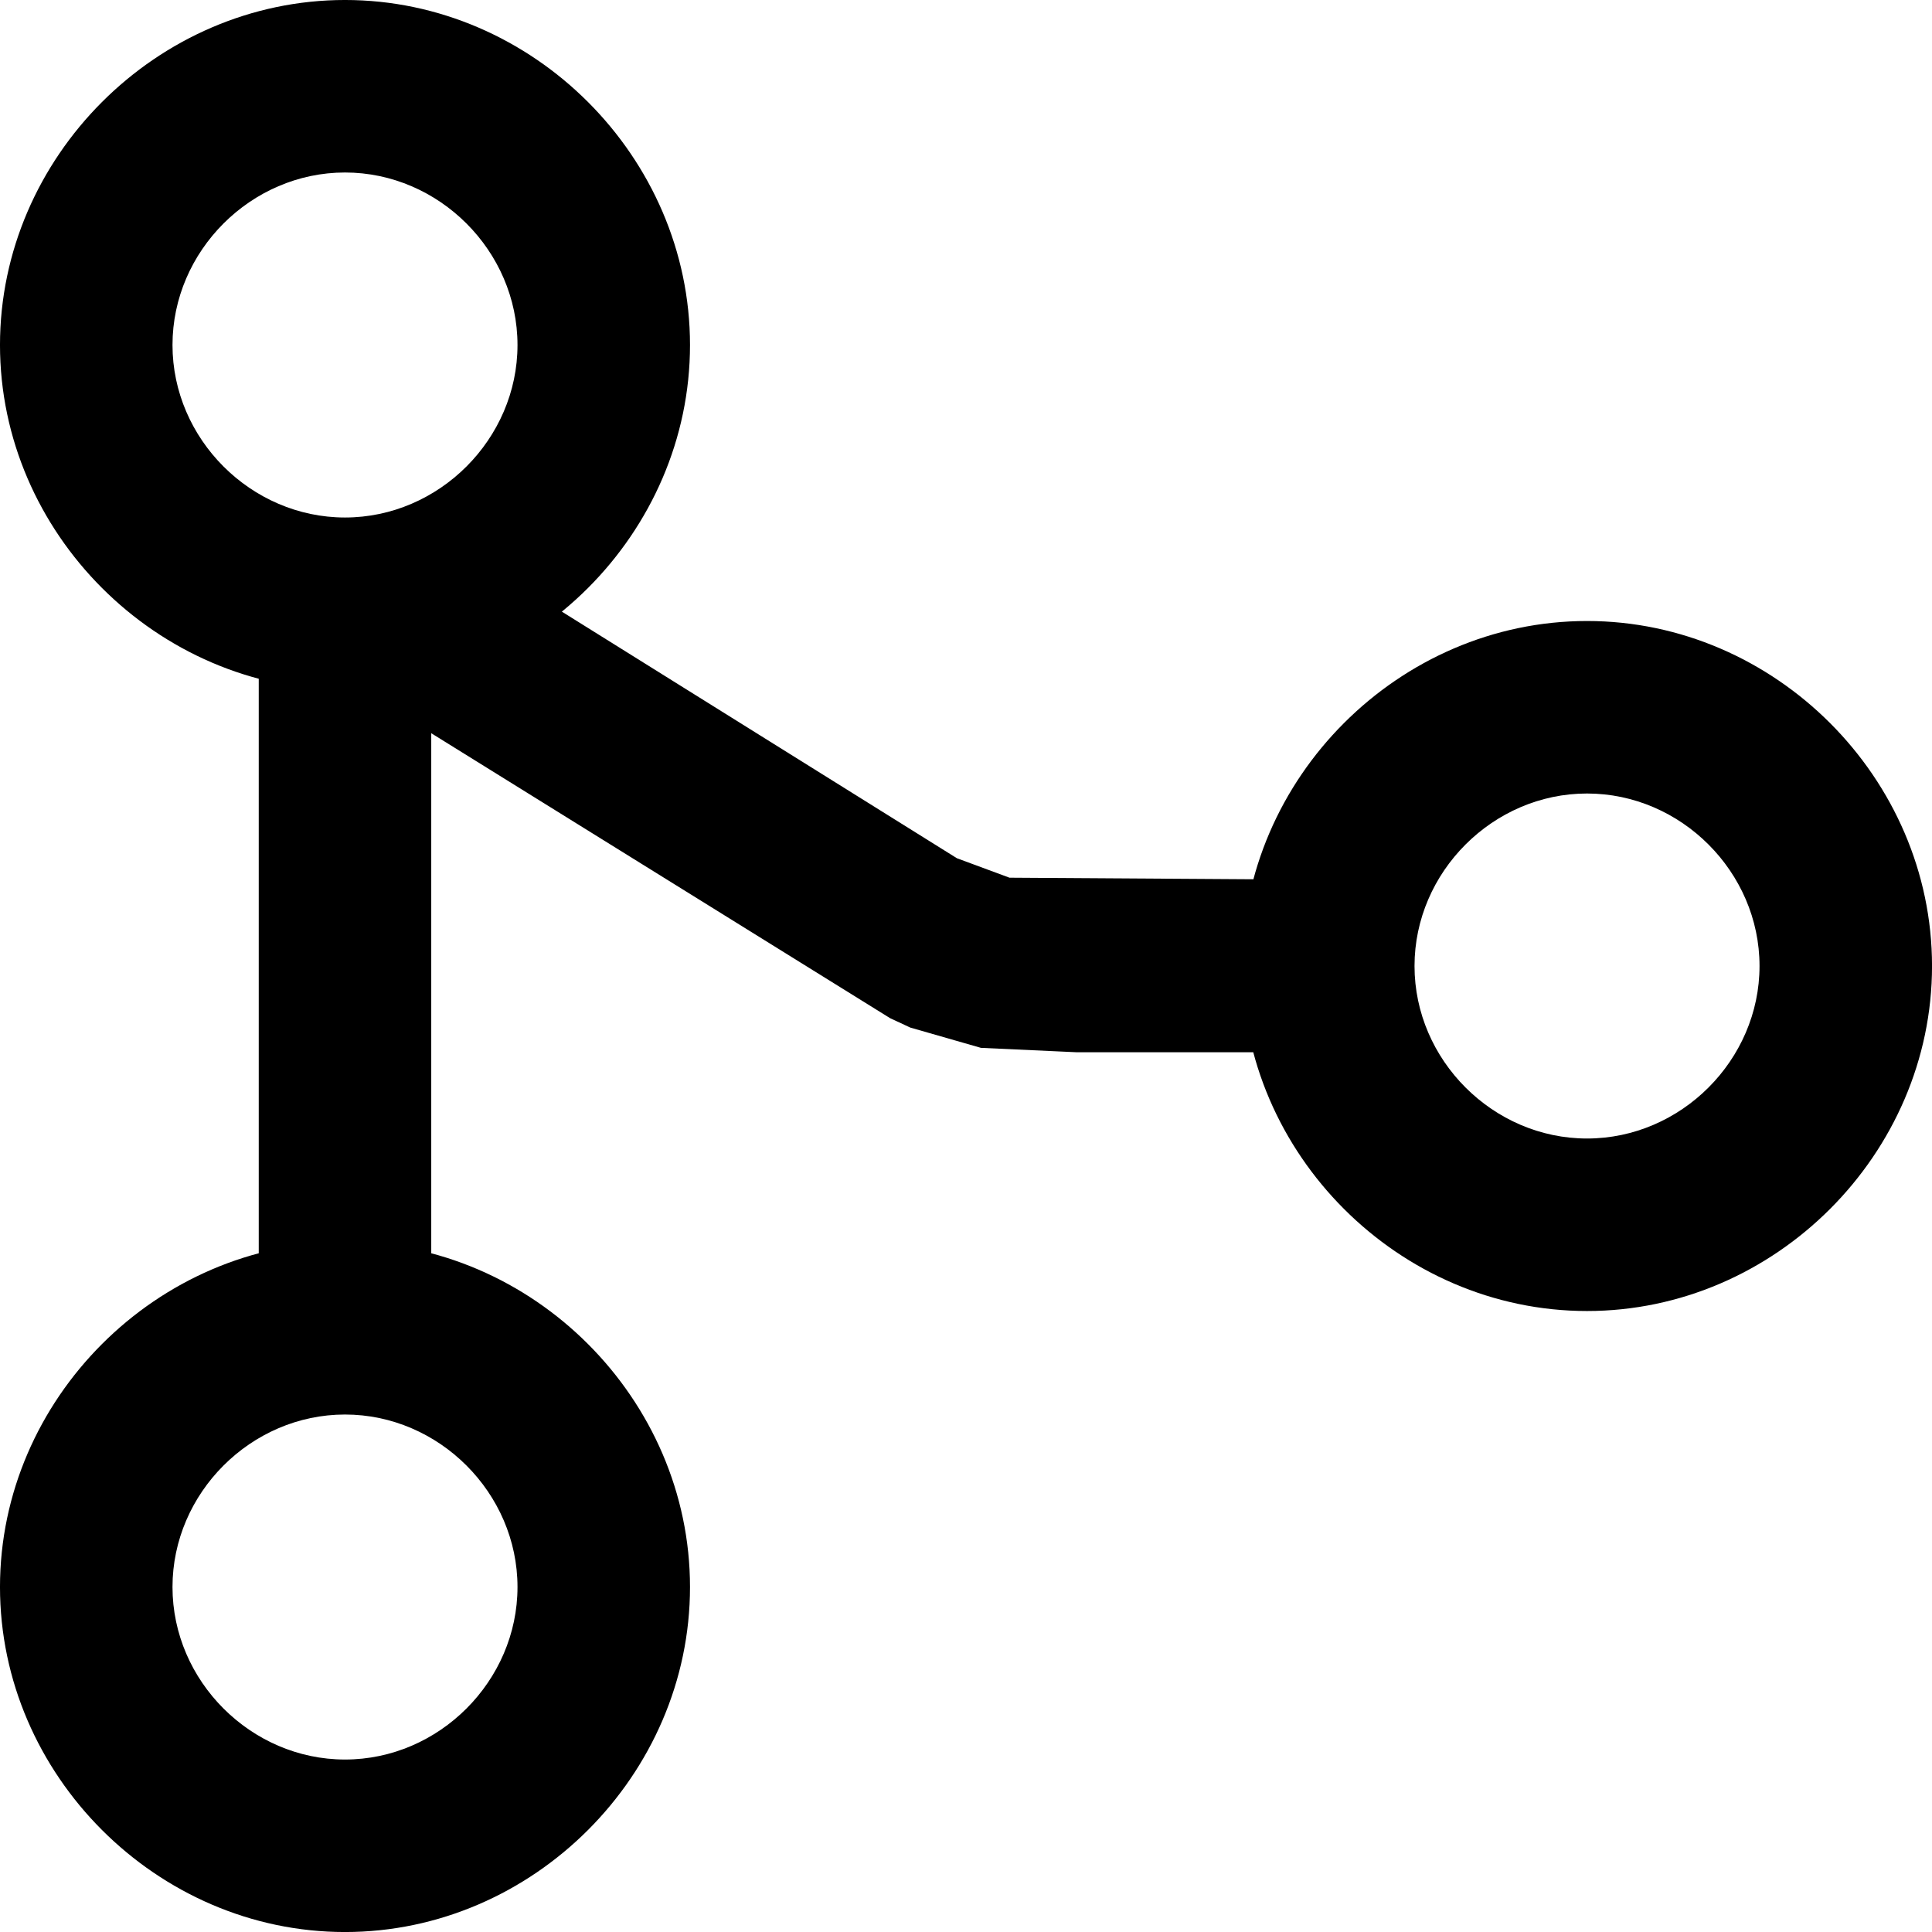
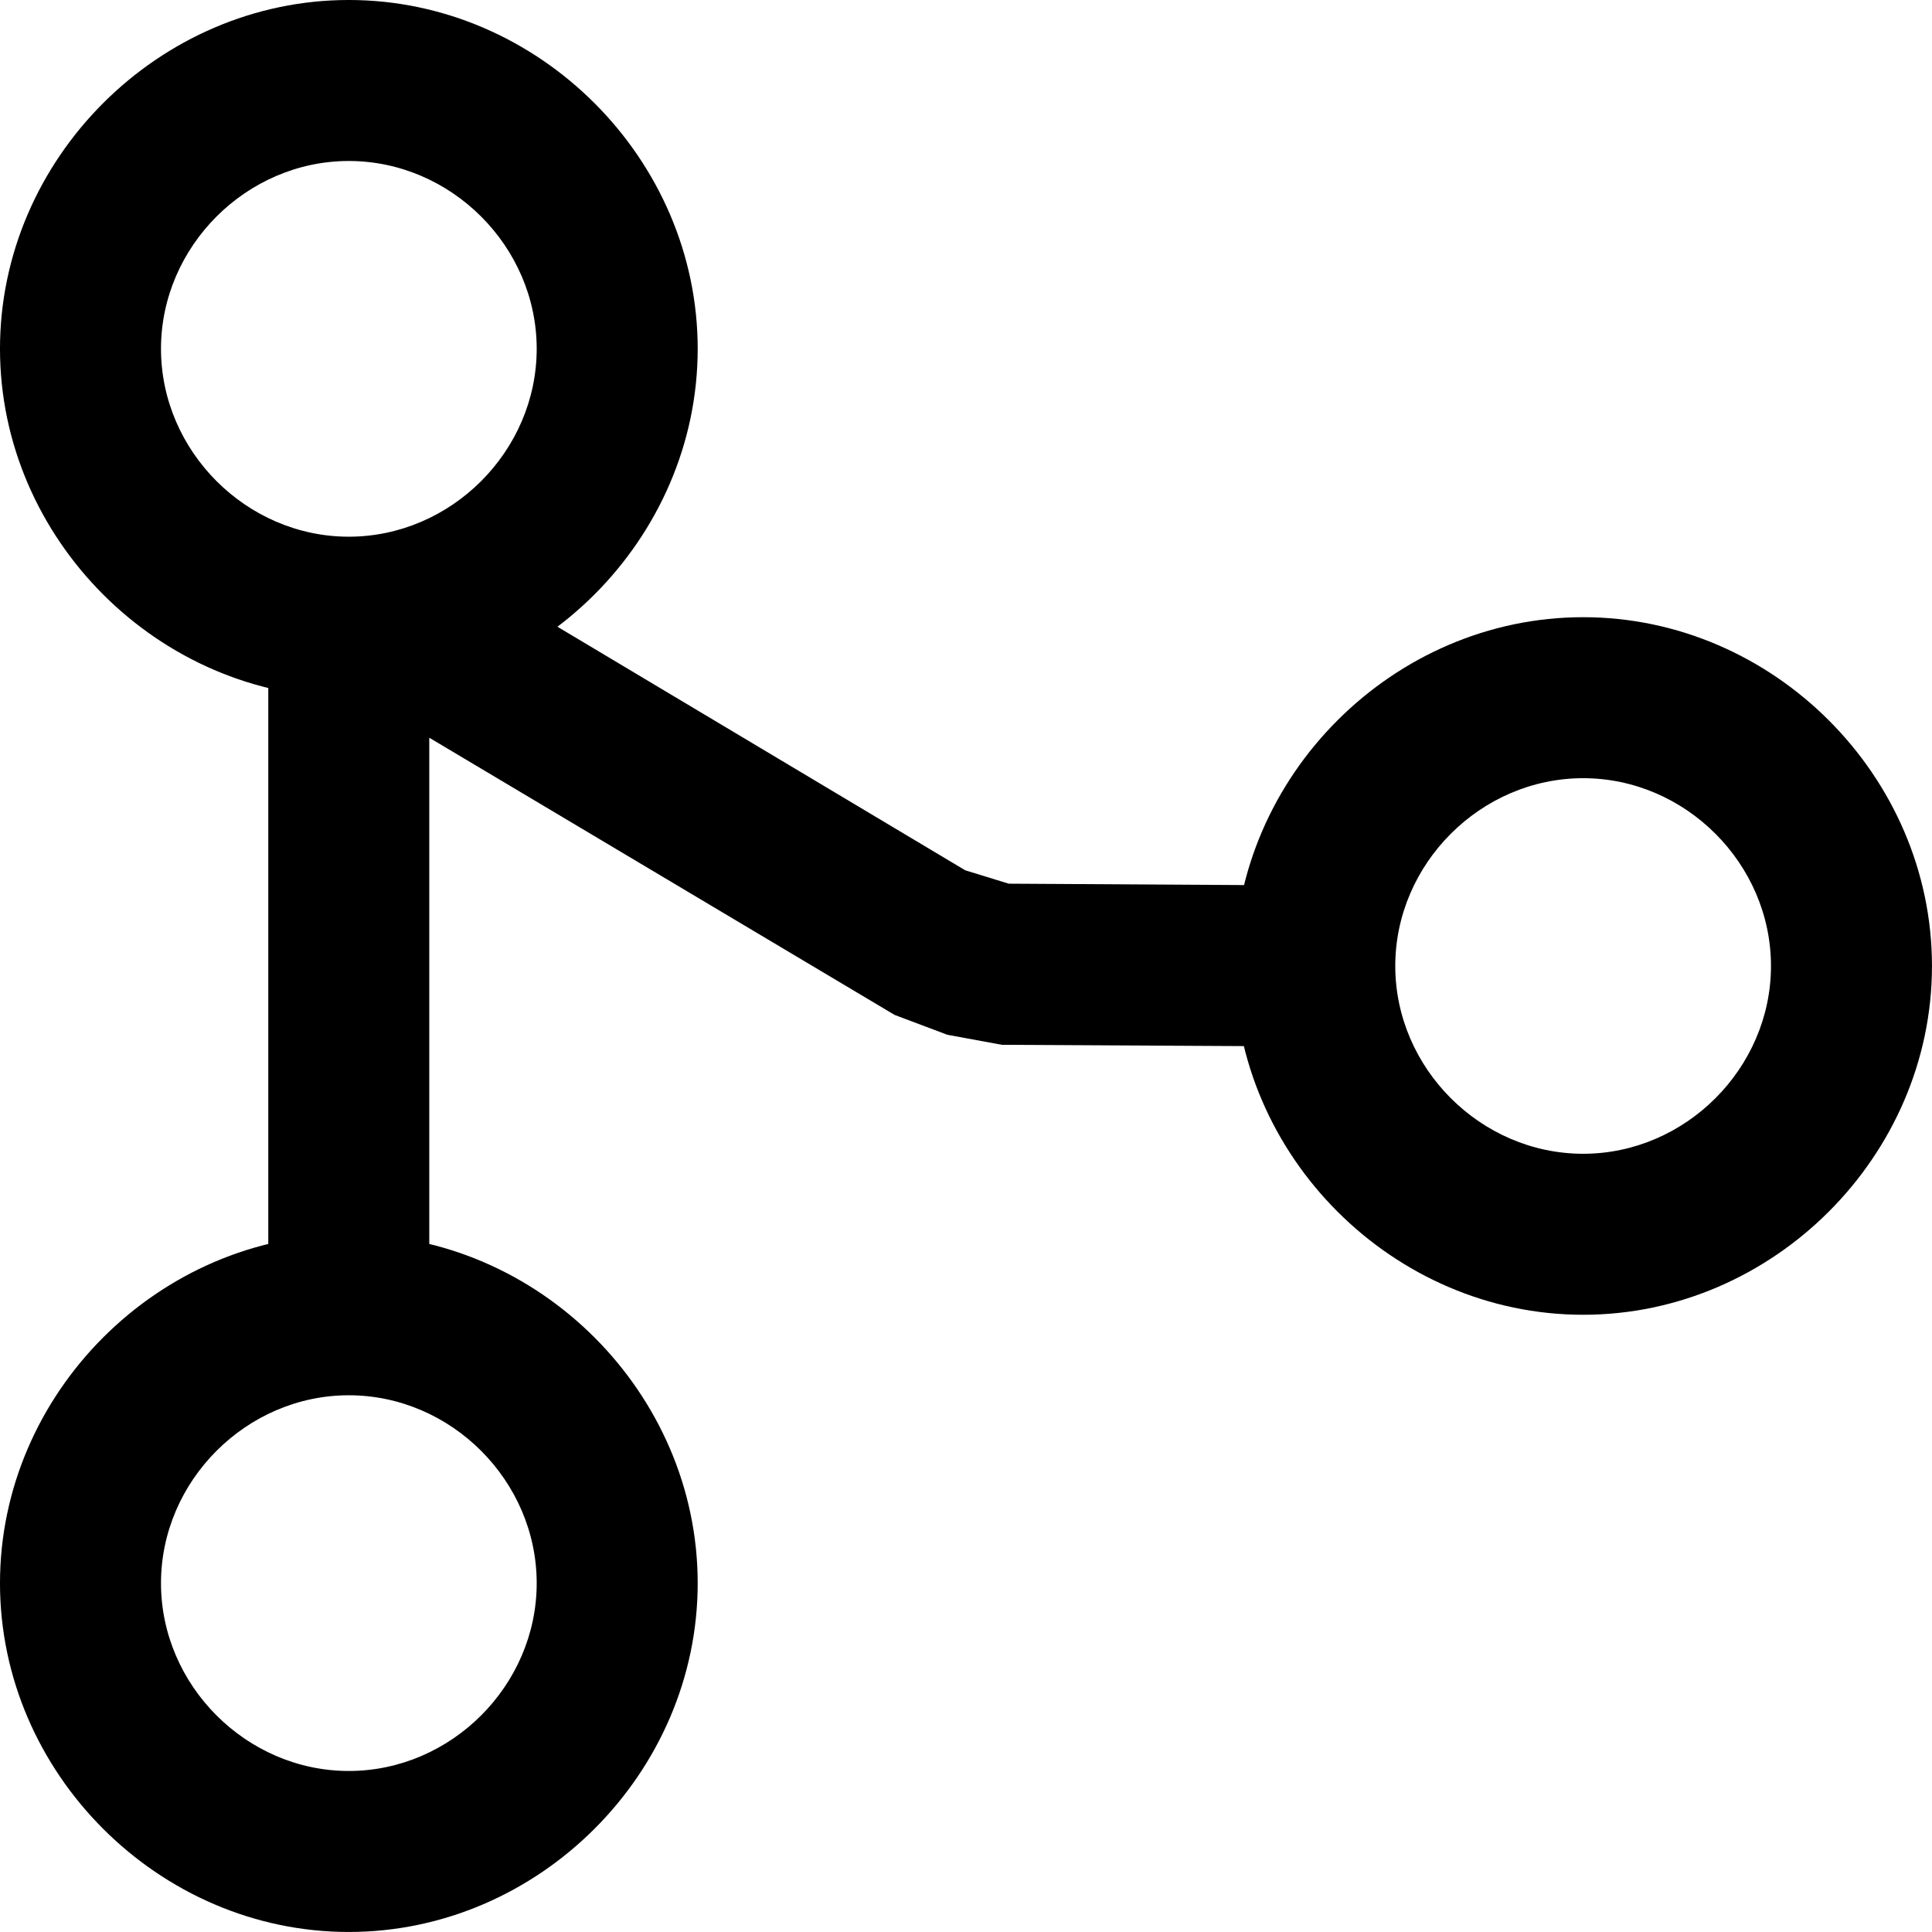
- <svg width="20" height="20" version="1.1" viewBox="0 0 11.181 11.181">
-   <g id="s" transform="matrix(0.79866 0 0 0.79866 -2.39604 -2.39604)">
-     <path d="M8 5.5C8 4.138 6.862 3 5.5 3C4.138 3 3 4.138 3 5.5C3 6.862 4.138 8 5.5 8C6.862 8 8 6.862 8 5.5ZM6.75 5.5C6.75 6.181 6.181 6.75 5.5 6.75C4.819 6.75 4.25 6.181 4.25 5.5C4.25 4.819 4.819 4.25 5.5 4.25C6.181 4.25 6.75 4.819 6.75 5.5ZM8 14.5C8 13.138 6.862 12 5.5 12C4.138 12 3 13.138 3 14.5C3 15.862 4.138 17 5.5 17C6.862 17 8 15.862 8 14.5ZM6.75 14.5C6.75 15.181 6.181 15.75 5.5 15.75C4.819 15.75 4.25 15.181 4.25 14.5C4.25 13.819 4.819 13.25 5.5 13.25C6.181 13.25 6.75 13.819 6.75 14.5ZM17 10C17 8.638 15.862 7.5 14.5 7.5C13.138 7.5 12 8.638 12 10C12 11.362 13.138 12.5 14.5 12.5C15.862 12.5 17 11.362 17 10ZM15.75 10C15.75 10.681 15.181 11.25 14.5 11.25C13.819 11.25 13.25 10.681 13.25 10C13.25 9.319 13.819 8.75 14.5 8.75C15.181 8.75 15.75 9.319 15.75 10ZM4.875 7.375L4.875 12.625L6.125 12.625L6.125 7.375L4.875 7.375ZM5.669 8.03L9.45 10.378L9.596 10.446L10.108 10.593L10.803 10.625L12.625 10.625L12.625 9.375L10.315 9.36L9.934 9.219L6.331 6.97L5.669 8.03Z" />
+ <svg width="18" height="18" version="1.1" viewBox="0 0 11.98 11.98">
+   <g id="s" transform="matrix(0.79866 0 0 0.79866 -1.99671 -1.99671)">
+     <path d="M7.917 5.208C7.917 3.733 6.683 2.5 5.208 2.5C3.733 2.5 2.5 3.733 2.5 5.208C2.5 6.683 3.733 7.917 5.208 7.917C6.683 7.917 7.917 6.683 7.917 5.208ZM6.667 5.208C6.667 6.003 6.003 6.667 5.208 6.667C4.414 6.667 3.75 6.003 3.75 5.208C3.75 4.414 4.414 3.75 5.208 3.75C6.003 3.75 6.667 4.414 6.667 5.208ZM7.917 14.792C7.917 13.316 6.683 12.083 5.208 12.083C3.733 12.083 2.5 13.317 2.5 14.792C2.5 16.267 3.733 17.5 5.208 17.5C6.683 17.5 7.917 16.267 7.917 14.792ZM6.667 14.792C6.667 15.586 6.003 16.25 5.208 16.25C4.414 16.25 3.75 15.586 3.75 14.792C3.75 13.997 4.414 13.333 5.208 13.333C6.003 13.333 6.667 13.997 6.667 14.792ZM17.5 10C17.5 8.525 16.267 7.292 14.792 7.292C13.317 7.292 12.083 8.525 12.083 10C12.083 11.475 13.317 12.708 14.792 12.708C16.267 12.708 17.5 11.475 17.5 10ZM16.25 10C16.25 10.794 15.586 11.458 14.792 11.458C13.997 11.458 13.333 10.794 13.333 10C13.333 9.206 13.997 8.542 14.792 8.542C15.586 8.542 16.25 9.206 16.25 10ZM4.583 7.292L4.583 12.708L5.833 12.708L5.833 7.292L4.583 7.292ZM5.511 8.036L9.446 10.38L9.855 10.534L10.279 10.612L12.708 10.625L12.708 9.375L10.332 9.361L9.994 9.257L6.155 6.964C5.859 6.787 5.475 6.882 5.297 7.178C5.12 7.474 5.215 7.858 5.511 8.036Z" />
  </g>
</svg>
